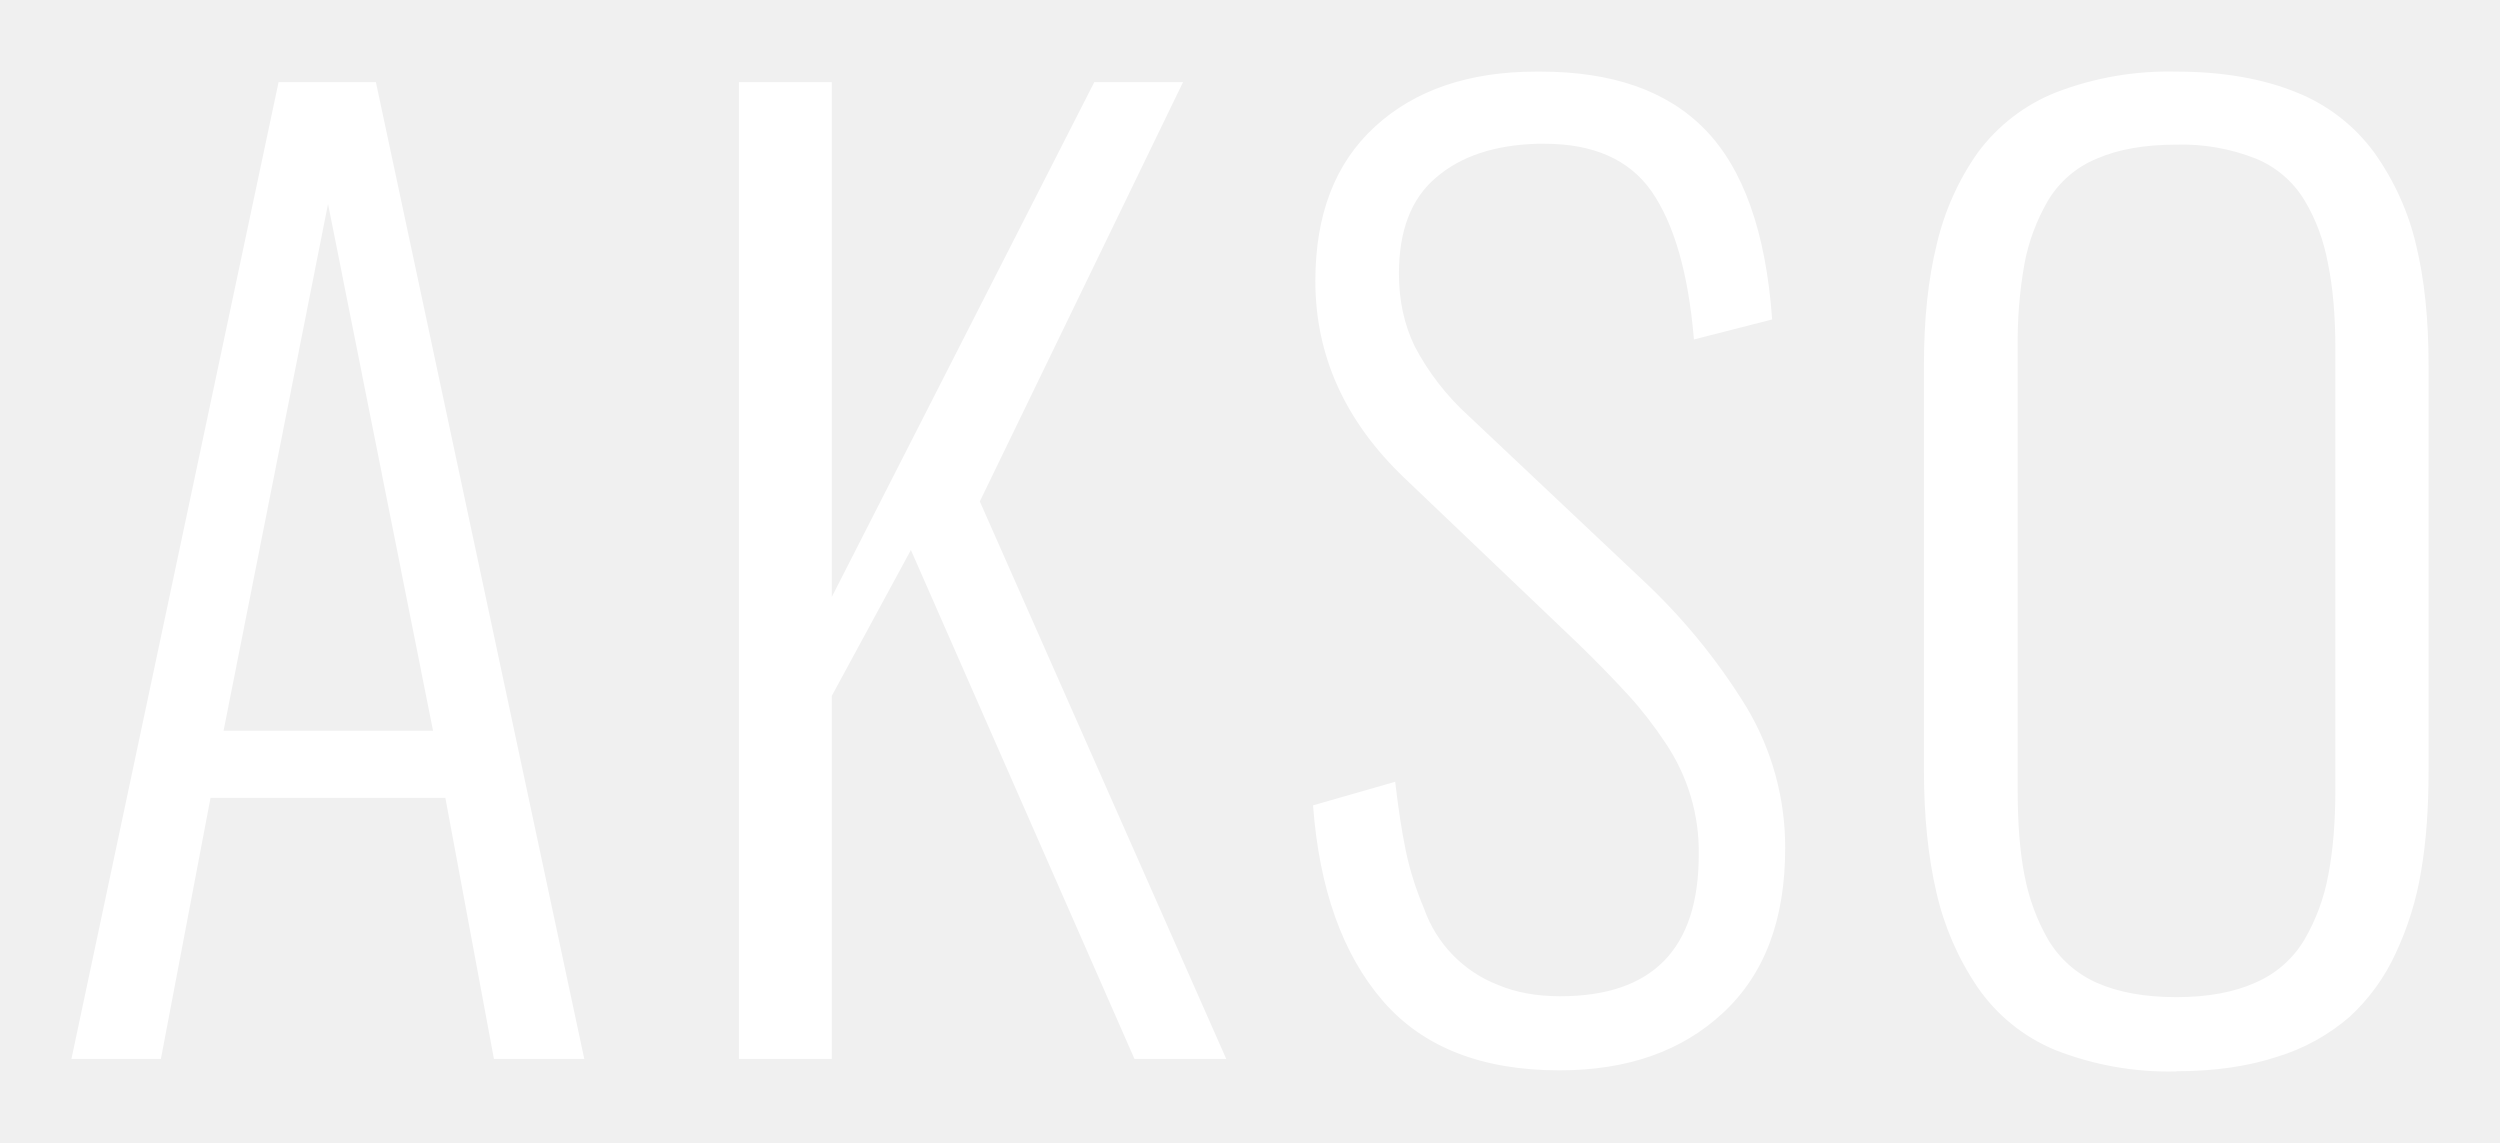
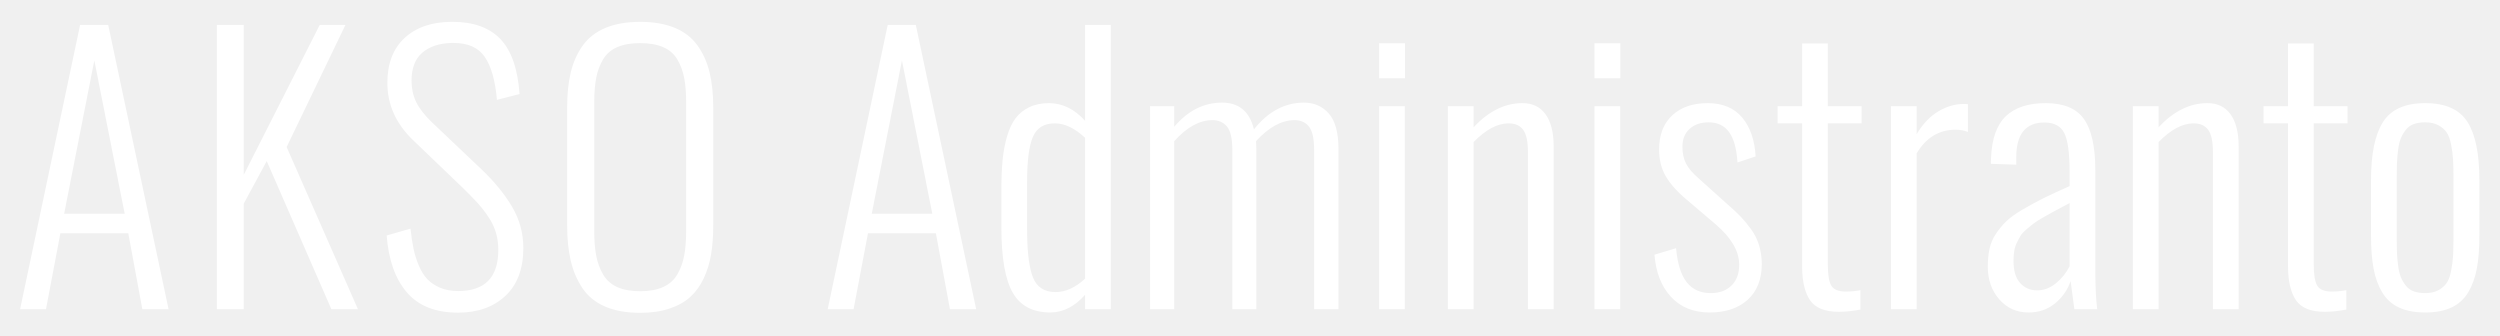
- <svg xmlns="http://www.w3.org/2000/svg" width="140" height="64">
-   <path d="M121.88 60c-2.32.06-4.63-.35-6.79-1.2a9.82 9.82 0 0 1-4.37-3.55 15.63 15.63 0 0 1-2.28-5.27c-.46-1.97-.7-4.25-.7-6.85v-22.7c0-2.57.24-4.82.72-6.76.43-1.84 1.21-3.59 2.3-5.13a10.06 10.06 0 0 1 4.41-3.38 17.57 17.57 0 0 1 6.7-1.15c2.61 0 4.85.4 6.7 1.15a9.97 9.97 0 0 1 4.4 3.4c1.1 1.55 1.9 3.3 2.33 5.15.47 1.93.7 4.18.7 6.72V43.2c0 2.04-.13 3.9-.41 5.54a17.5 17.5 0 0 1-1.42 4.62 11.14 11.14 0 0 1-2.6 3.59 11.2 11.2 0 0 1-4.05 2.23c-1.64.54-3.52.81-5.64.81zM86.1 8.05c-2.41.07-4.3.7-5.69 1.9-1.38 1.17-2.07 2.96-2.07 5.37 0 1.5.29 2.84.88 4.07a14.1 14.1 0 0 0 3 3.88l9.68 9.13a34.3 34.3 0 0 1 5.91 7.21 15.28 15.28 0 0 1 2.16 7.9c0 3.99-1.15 7.04-3.47 9.2-2.31 2.16-5.37 3.23-9.17 3.23-4.35 0-7.66-1.3-9.9-3.9-2.25-2.61-3.55-6.26-3.9-10.94l4.6-1.32c.17 1.45.36 2.73.59 3.84.23 1.12.58 2.2 1.03 3.27a7.12 7.12 0 0 0 4.15 4.27c1 .42 2.16.63 3.47.63 5.16 0 7.76-2.64 7.76-7.92.04-2.24-.62-4.43-1.88-6.29-.62-.93-1.3-1.82-2.06-2.65-.9-.98-1.84-1.94-2.8-2.87l-9.75-9.3c-3.32-3.17-4.98-6.85-4.98-11.02 0-3.72 1.1-6.6 3.34-8.65 2.22-2.04 5.24-3.08 9.03-3.08h.23c4.01 0 7.08 1.06 9.2 3.22 2.16 2.2 3.43 5.75 3.78 10.66l-4.38 1.12c-.31-3.69-1.1-6.47-2.39-8.32-1.24-1.75-3.23-2.64-5.97-2.64h-.4zM32.73 59.3h-5.07l-2.72-14.62H11.79L9.01 59.3H4L15.6 4.6h5.45l11.67 54.7h.01zm13.85 0h-5.2V4.6h5.2v28.83L61.28 4.6h4.97L54.87 28.08l13.8 31.22h-5.14L51.01 30.8l-4.43 8.17V59.3zm70.85-4.26c1.2.53 2.67.8 4.45.8 1.77 0 3.25-.28 4.44-.82a5.88 5.88 0 0 0 2.74-2.42 11.2 11.2 0 0 0 1.32-3.58c.26-1.34.4-2.92.4-4.77V19.51c0-1.85-.14-3.42-.41-4.74-.24-1.3-.68-2.49-1.31-3.54a5.7 5.7 0 0 0-2.74-2.35 11.17 11.17 0 0 0-4.44-.78c-1.78 0-3.25.26-4.45.78a5.7 5.7 0 0 0-2.74 2.35c-.64 1.1-1.09 2.3-1.32 3.54-.28 1.57-.4 3.15-.38 4.74v24.74c0 1.85.12 3.43.38 4.76.25 1.31.7 2.52 1.32 3.6a5.98 5.98 0 0 0 2.74 2.43zM12.53 40.92h11.72l-5.88-29.5-5.85 29.5z" fill="#fff" fill-rule="nonzero" />
+ <svg xmlns="http://www.w3.org/2000/svg" width="477" height="64">
+   <path d="M3.832 59l11.45-54.241h5.365L32.163 59h-5.005l-2.683-14.493H11.52L8.772 59h-4.94zm8.408-18.222h11.548l-5.79-29.247-5.758 29.247zM41.373 59V4.759h5.137v28.593L61.002 4.759h4.907L54.69 28.052 68.297 59h-5.071L50.893 30.734l-4.383 8.114V59h-5.137zm46.015.654c-4.297 0-7.552-1.292-9.766-3.876-2.213-2.585-3.495-6.2-3.844-10.845l4.548-1.309c.152 1.44.343 2.71.572 3.811a17.4 17.4 0 0 0 1.014 3.24c.448 1.057.993 1.924 1.636 2.6.644.676 1.461 1.221 2.454 1.636.992.414 2.132.621 3.419.621 5.103 0 7.655-2.617 7.655-7.851 0-1.156-.147-2.241-.442-3.255a10.871 10.871 0 0 0-1.407-2.978 22.346 22.346 0 0 0-2.028-2.633l-.45-.49a76.102 76.102 0 0 0-2.314-2.356l-9.618-9.226c-3.272-3.14-4.908-6.783-4.908-10.927 0-3.685 1.096-6.543 3.288-8.57 2.192-2.03 5.164-3.054 8.915-3.076h.229c3.948 0 6.968 1.069 9.062 3.206 2.137 2.181 3.38 5.703 3.73 10.567l-4.319 1.112c-.305-3.664-1.09-6.412-2.355-8.244-1.222-1.745-3.185-2.617-5.89-2.617h-.392c-2.377.065-4.247.687-5.61 1.865-1.363 1.177-2.045 2.955-2.045 5.332 0 1.483.289 2.83.867 4.04.578 1.21 1.565 2.492 2.96 3.844l9.553 9.062c2.465 2.356 4.406 4.739 5.824 7.149 1.417 2.41 2.126 5.021 2.126 7.835 0 3.947-1.14 6.99-3.419 9.127-2.279 2.138-5.294 3.206-9.045 3.206zm30.377-4.874c1.177.523 2.639.785 4.383.785 1.745 0 3.206-.267 4.384-.802 1.178-.534 2.078-1.335 2.7-2.404.62-1.069 1.057-2.257 1.308-3.566.25-1.309.376-2.879.376-4.711V19.546c0-1.832-.125-3.397-.376-4.695-.251-1.297-.687-2.47-1.309-3.517-.621-1.046-1.521-1.826-2.699-2.339-1.178-.512-2.639-.768-4.384-.768-1.744 0-3.206.256-4.383.768-1.178.513-2.078 1.293-2.7 2.34-.621 1.046-1.057 2.219-1.308 3.516-.25 1.298-.376 2.863-.376 4.695v24.536c0 1.832.125 3.402.376 4.711.25 1.309.687 2.497 1.309 3.566.621 1.069 1.52 1.876 2.699 2.42zm4.383 4.907c-2.617 0-4.847-.398-6.69-1.194-1.843-.796-3.282-1.963-4.318-3.5-1.036-1.538-1.783-3.283-2.241-5.235-.458-1.952-.687-4.215-.687-6.788V20.462c0-2.552.234-4.787.703-6.707.47-1.919 1.232-3.615 2.29-5.087 1.058-1.472 2.503-2.59 4.335-3.353 1.832-.763 4.035-1.145 6.608-1.145 2.574 0 4.777.382 6.609 1.145 1.832.763 3.277 1.886 4.334 3.37 1.058 1.483 1.822 3.184 2.29 5.103.47 1.92.704 4.144.704 6.674v22.573c0 2.028-.136 3.86-.41 5.496a17.497 17.497 0 0 1-1.406 4.58c-.665 1.418-1.521 2.601-2.568 3.55-1.047.949-2.377 1.69-3.991 2.224-1.614.535-3.468.802-5.562.802zM157.923 59l11.45-54.241h5.365L186.254 59h-5.005l-2.683-14.493h-12.955L162.863 59h-4.94zm8.408-18.222h11.548l-5.79-29.247-5.758 29.247zm34.089 18.844c-3.337 0-5.73-1.254-7.181-3.763-1.45-2.508-2.176-6.673-2.176-12.497v-7.164c0-2.138.077-4.013.23-5.627a24.36 24.36 0 0 1 .85-4.548c.414-1.417.96-2.573 1.636-3.467.676-.895 1.548-1.598 2.617-2.11 1.068-.513 2.333-.77 3.795-.77 2.551.023 4.83 1.146 6.837 3.37V4.76h4.907V59h-4.907v-2.748c-1.963 2.225-4.166 3.348-6.608 3.37zm.981-3.893c1.898 0 3.773-.851 5.627-2.552V26.285c-1.963-1.832-3.882-2.748-5.758-2.748-2.072 0-3.473.867-4.204 2.6-.73 1.735-1.096 4.565-1.096 8.49v9.128l.007.955c.053 3.739.421 6.474 1.106 8.205.741 1.876 2.18 2.814 4.318 2.814zM219.427 59V20.266h4.613v3.925c2.595-3.075 5.638-4.612 9.127-4.612 3.228 0 5.256 1.7 6.085 5.103 2.705-3.402 5.889-5.103 9.553-5.103 1.92 0 3.495.692 4.727 2.077 1.232 1.385 1.849 3.648 1.849 6.788V59h-4.646V28.575c0-2.115-.327-3.588-.981-4.416-.655-.83-1.593-1.243-2.814-1.243-2.464.043-4.896 1.384-7.295 4.023l.028.463c.025.433.037.78.037 1.042V59h-4.58V28.575c0-2.115-.338-3.588-1.014-4.416-.676-.83-1.625-1.243-2.846-1.243-2.465.043-4.875 1.384-7.23 4.023V59h-4.613zm43.707 0V20.266h4.907V59h-4.907zm0-44.067V8.26h4.94v6.674h-4.94zM276.253 59V20.266h4.907v4.024c2.857-3.076 5.965-4.613 9.324-4.613 1.919 0 3.391.714 4.416 2.143 1.025 1.428 1.538 3.462 1.538 6.1V59h-4.908V28.968c0-1.963-.3-3.359-.9-4.188-.599-.829-1.531-1.243-2.796-1.243-2.116 0-4.34 1.189-6.674 3.566V59h-4.907zm27.97 0V20.266h4.908V59h-4.907zm0-44.067V8.26h4.94v6.674h-4.94zm21.985 44.689c-3.075 0-5.534-.993-7.377-2.977-1.843-1.985-2.895-4.668-3.157-8.048l4.122-1.243c.262 2.944.938 5.108 2.028 6.493 1.09 1.385 2.618 2.078 4.58 2.078 1.702 0 3.043-.502 4.024-1.505.938-.96 1.407-2.246 1.407-3.86v-.23c-.063-2.484-1.53-4.97-4.398-7.454l-5.58-4.748c-1.854-1.549-3.206-3.064-4.057-4.547-.828-1.44-1.243-3.12-1.243-5.039 0-2.835.85-5.027 2.552-6.575 1.658-1.527 3.893-2.29 6.707-2.29 2.857 0 5.054.916 6.592 2.748 1.537 1.832 2.393 4.307 2.568 7.426l-3.468 1.145c-.153-2.595-.682-4.52-1.587-5.774-.905-1.254-2.208-1.881-3.91-1.881-1.526 0-2.747.425-3.663 1.276-.894.828-1.341 1.94-1.341 3.337 0 1.265.229 2.35.687 3.255.458.905 1.297 1.88 2.519 2.928l5.463 4.907c.981.85 1.783 1.598 2.405 2.24.621.644 1.28 1.44 1.979 2.39a10.218 10.218 0 0 1 1.554 3.074c.338 1.102.518 2.285.54 3.55 0 2.966-.895 5.261-2.683 6.886-1.789 1.625-4.21 2.438-7.263 2.438zm24.634-.131c-2.639 0-4.46-.725-5.463-2.176-1.003-1.45-1.516-3.571-1.537-6.363V23.537h-4.679v-3.271h4.679V8.292h4.907v11.974h6.445v3.271h-6.445v26.957c0 1.963.229 3.31.687 4.04.458.731 1.385 1.096 2.78 1.096.895 0 1.81-.087 2.749-.261v3.696c-1.462.284-2.836.426-4.123.426zm9.946-.491V20.266h4.907v5.332c1.178-1.963 2.557-3.413 4.138-4.35 1.582-.939 3.18-1.408 4.793-1.408l.356.004c.214.005.378.015.495.029v5.3c-.698-.284-1.483-.425-2.356-.425-3.14 0-5.616 1.504-7.426 4.514V59h-4.907zm26.27.622c-2.268 0-4.133-.835-5.594-2.503-1.462-1.669-2.192-3.735-2.192-6.2 0-1.286.109-2.437.327-3.451a8.196 8.196 0 0 1 1.227-2.863c.6-.894 1.254-1.684 1.963-2.371.708-.687 1.717-1.418 3.026-2.192a63.341 63.341 0 0 1 3.925-2.143l.586-.29c1.22-.595 2.737-1.294 4.55-2.098V32.73c0-3.555-.337-6.003-1.013-7.345-.677-1.34-1.942-2.011-3.795-2.011-3.577 0-5.366 2.213-5.366 6.64v1.407l-4.841-.163.003-.553c.005-.315.015-.523.03-.625.152-3.642 1.1-6.287 2.845-7.933 1.745-1.647 4.275-2.47 7.59-2.47 3.424 0 5.856 1.014 7.296 3.042 1.44 2.029 2.159 5.278 2.159 9.75v18.843l.006 1.144c.026 2.607.144 4.788.354 6.544h-4.351l-.72-5.365a9.35 9.35 0 0 1-2.993 4.27c-1.407 1.144-3.081 1.717-5.022 1.717zm1.603-4.22c1.308 0 2.513-.453 3.615-1.358a10.01 10.01 0 0 0 2.6-3.223V38.75l-.193.099-2.882 1.536c-.486.262-1.056.58-1.71.954l-.334.191c-.796.458-1.39.84-1.783 1.145l-.413.327c-.288.233-.603.495-.945.786-.512.436-.883.845-1.112 1.226a16.05 16.05 0 0 0-.704 1.325 5.707 5.707 0 0 0-.49 1.587c-.087.556-.131 1.172-.131 1.848 0 1.898.425 3.31 1.276 4.237.85.927 1.92 1.39 3.206 1.39zM406.948 59V20.266h4.908v4.024c2.857-3.076 5.965-4.613 9.323-4.613 1.92 0 3.392.714 4.417 2.143 1.025 1.428 1.537 3.462 1.537 6.1V59h-4.907V28.968c0-1.963-.3-3.359-.9-4.188-.6-.829-1.532-1.243-2.797-1.243-2.115 0-4.34 1.189-6.673 3.566V59h-4.908zm36.608.49c-2.639 0-4.46-.724-5.463-2.175-1.003-1.45-1.516-3.571-1.538-6.363V23.537h-4.678v-3.271h4.678V8.292h4.908v11.974h6.444v3.271h-6.444v26.957c0 1.963.229 3.31.687 4.04.458.731 1.385 1.096 2.78 1.096.895 0 1.81-.087 2.748-.261v3.696c-1.46.284-2.835.426-4.122.426zm19.171-3.565c.982 0 1.81-.18 2.487-.54.676-.36 1.205-.812 1.586-1.358.382-.545.67-1.32.867-2.322.196-1.004.322-1.963.376-2.88l.03-.582c.03-.717.048-1.568.051-2.553l.001-11.684c0-1.461-.027-2.65-.082-3.566a21.746 21.746 0 0 0-.376-2.879c-.196-1.003-.485-1.777-.867-2.323-.381-.545-.91-.998-1.586-1.357-.677-.36-1.505-.54-2.487-.54-.829 0-1.548.109-2.159.327a3.312 3.312 0 0 0-1.505 1.063 6.85 6.85 0 0 0-.949 1.57c-.24.557-.42 1.282-.54 2.176-.12.894-.196 1.74-.228 2.535l-.02.561c-.02.689-.03 1.5-.03 2.433V45.26c0 1.2.017 2.197.05 2.993.032.796.109 1.641.229 2.536.12.894.3 1.619.54 2.175.24.556.556 1.08.948 1.57.393.491.894.846 1.505 1.064.61.218 1.33.327 2.16.327zm5.006 2.748c-1.353.632-3.021.949-5.006.949-1.984 0-3.653-.317-5.005-.95a7.213 7.213 0 0 1-3.19-2.878c-.774-1.287-1.325-2.797-1.652-4.531-.327-1.734-.49-3.822-.49-6.265v-10.73c0-4.93.763-8.594 2.29-10.993 1.526-2.399 4.209-3.598 8.047-3.598 3.86 0 6.549 1.194 8.064 3.582 1.516 2.388 2.274 6.058 2.274 11.009v10.73c0 2.443-.163 4.531-.49 6.265-.328 1.734-.878 3.244-1.653 4.53a7.213 7.213 0 0 1-3.19 2.88z" fill="#FFF" fill-rule="nonzero" />
</svg>
